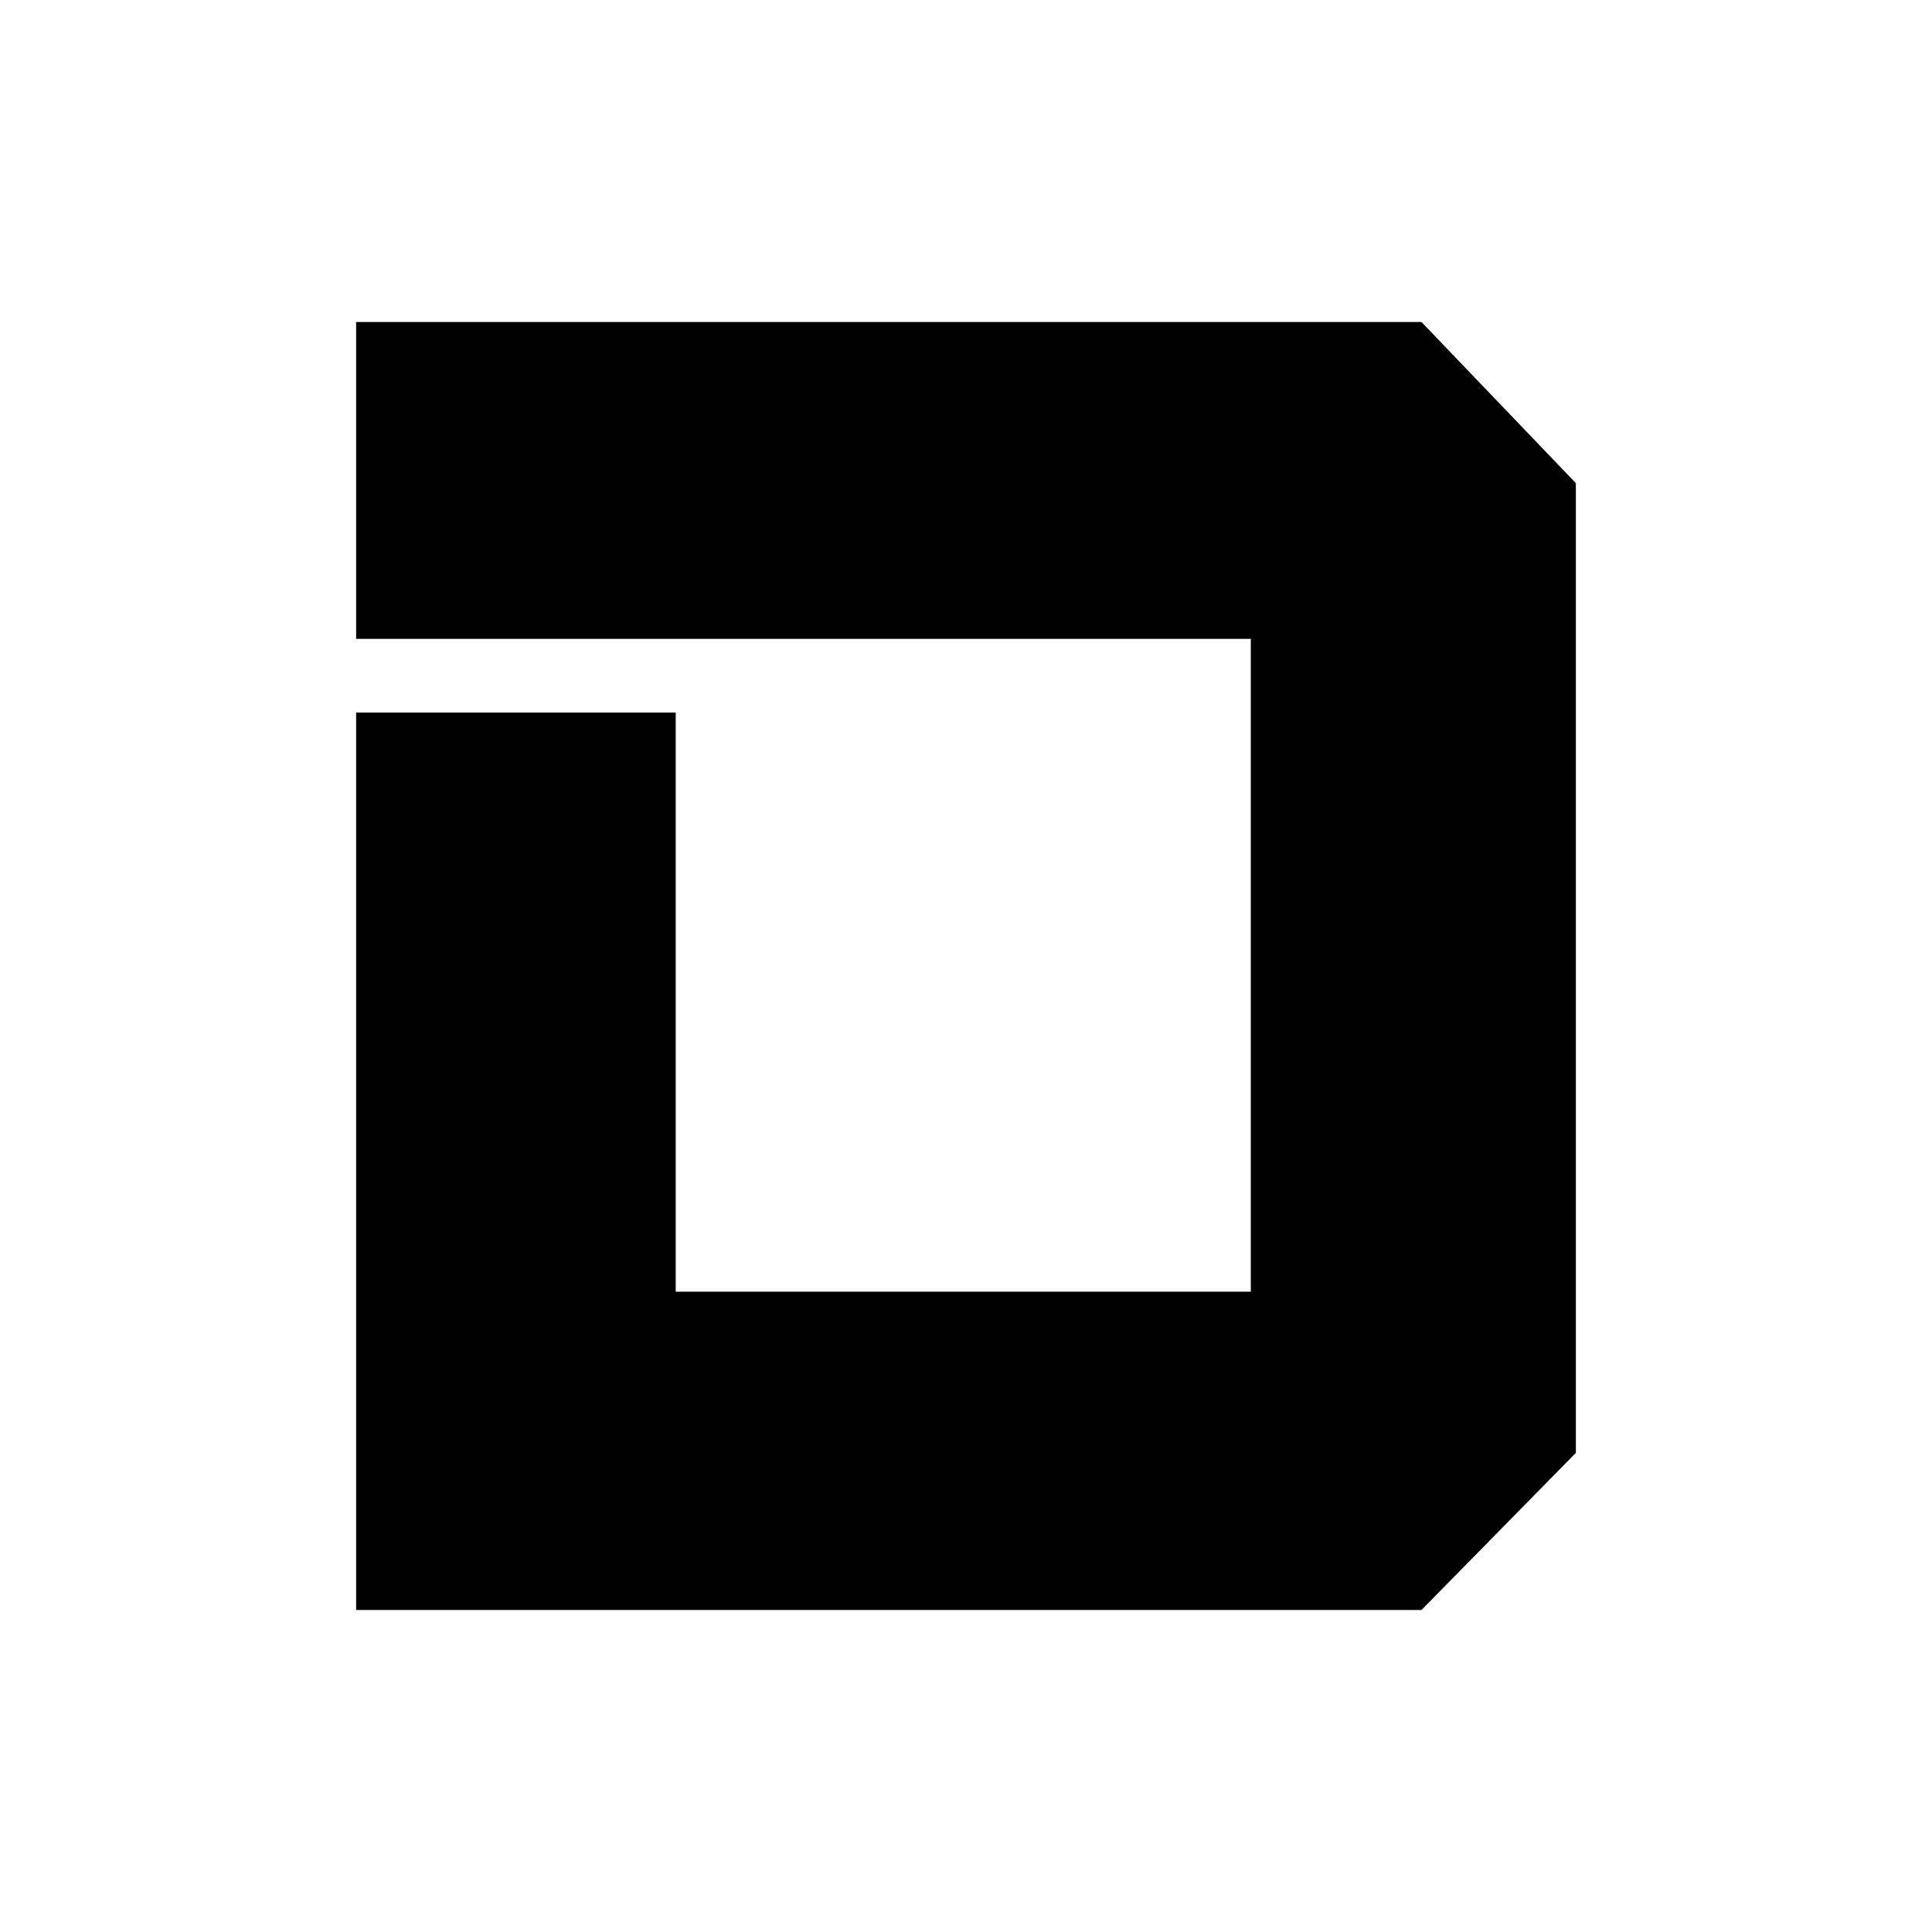
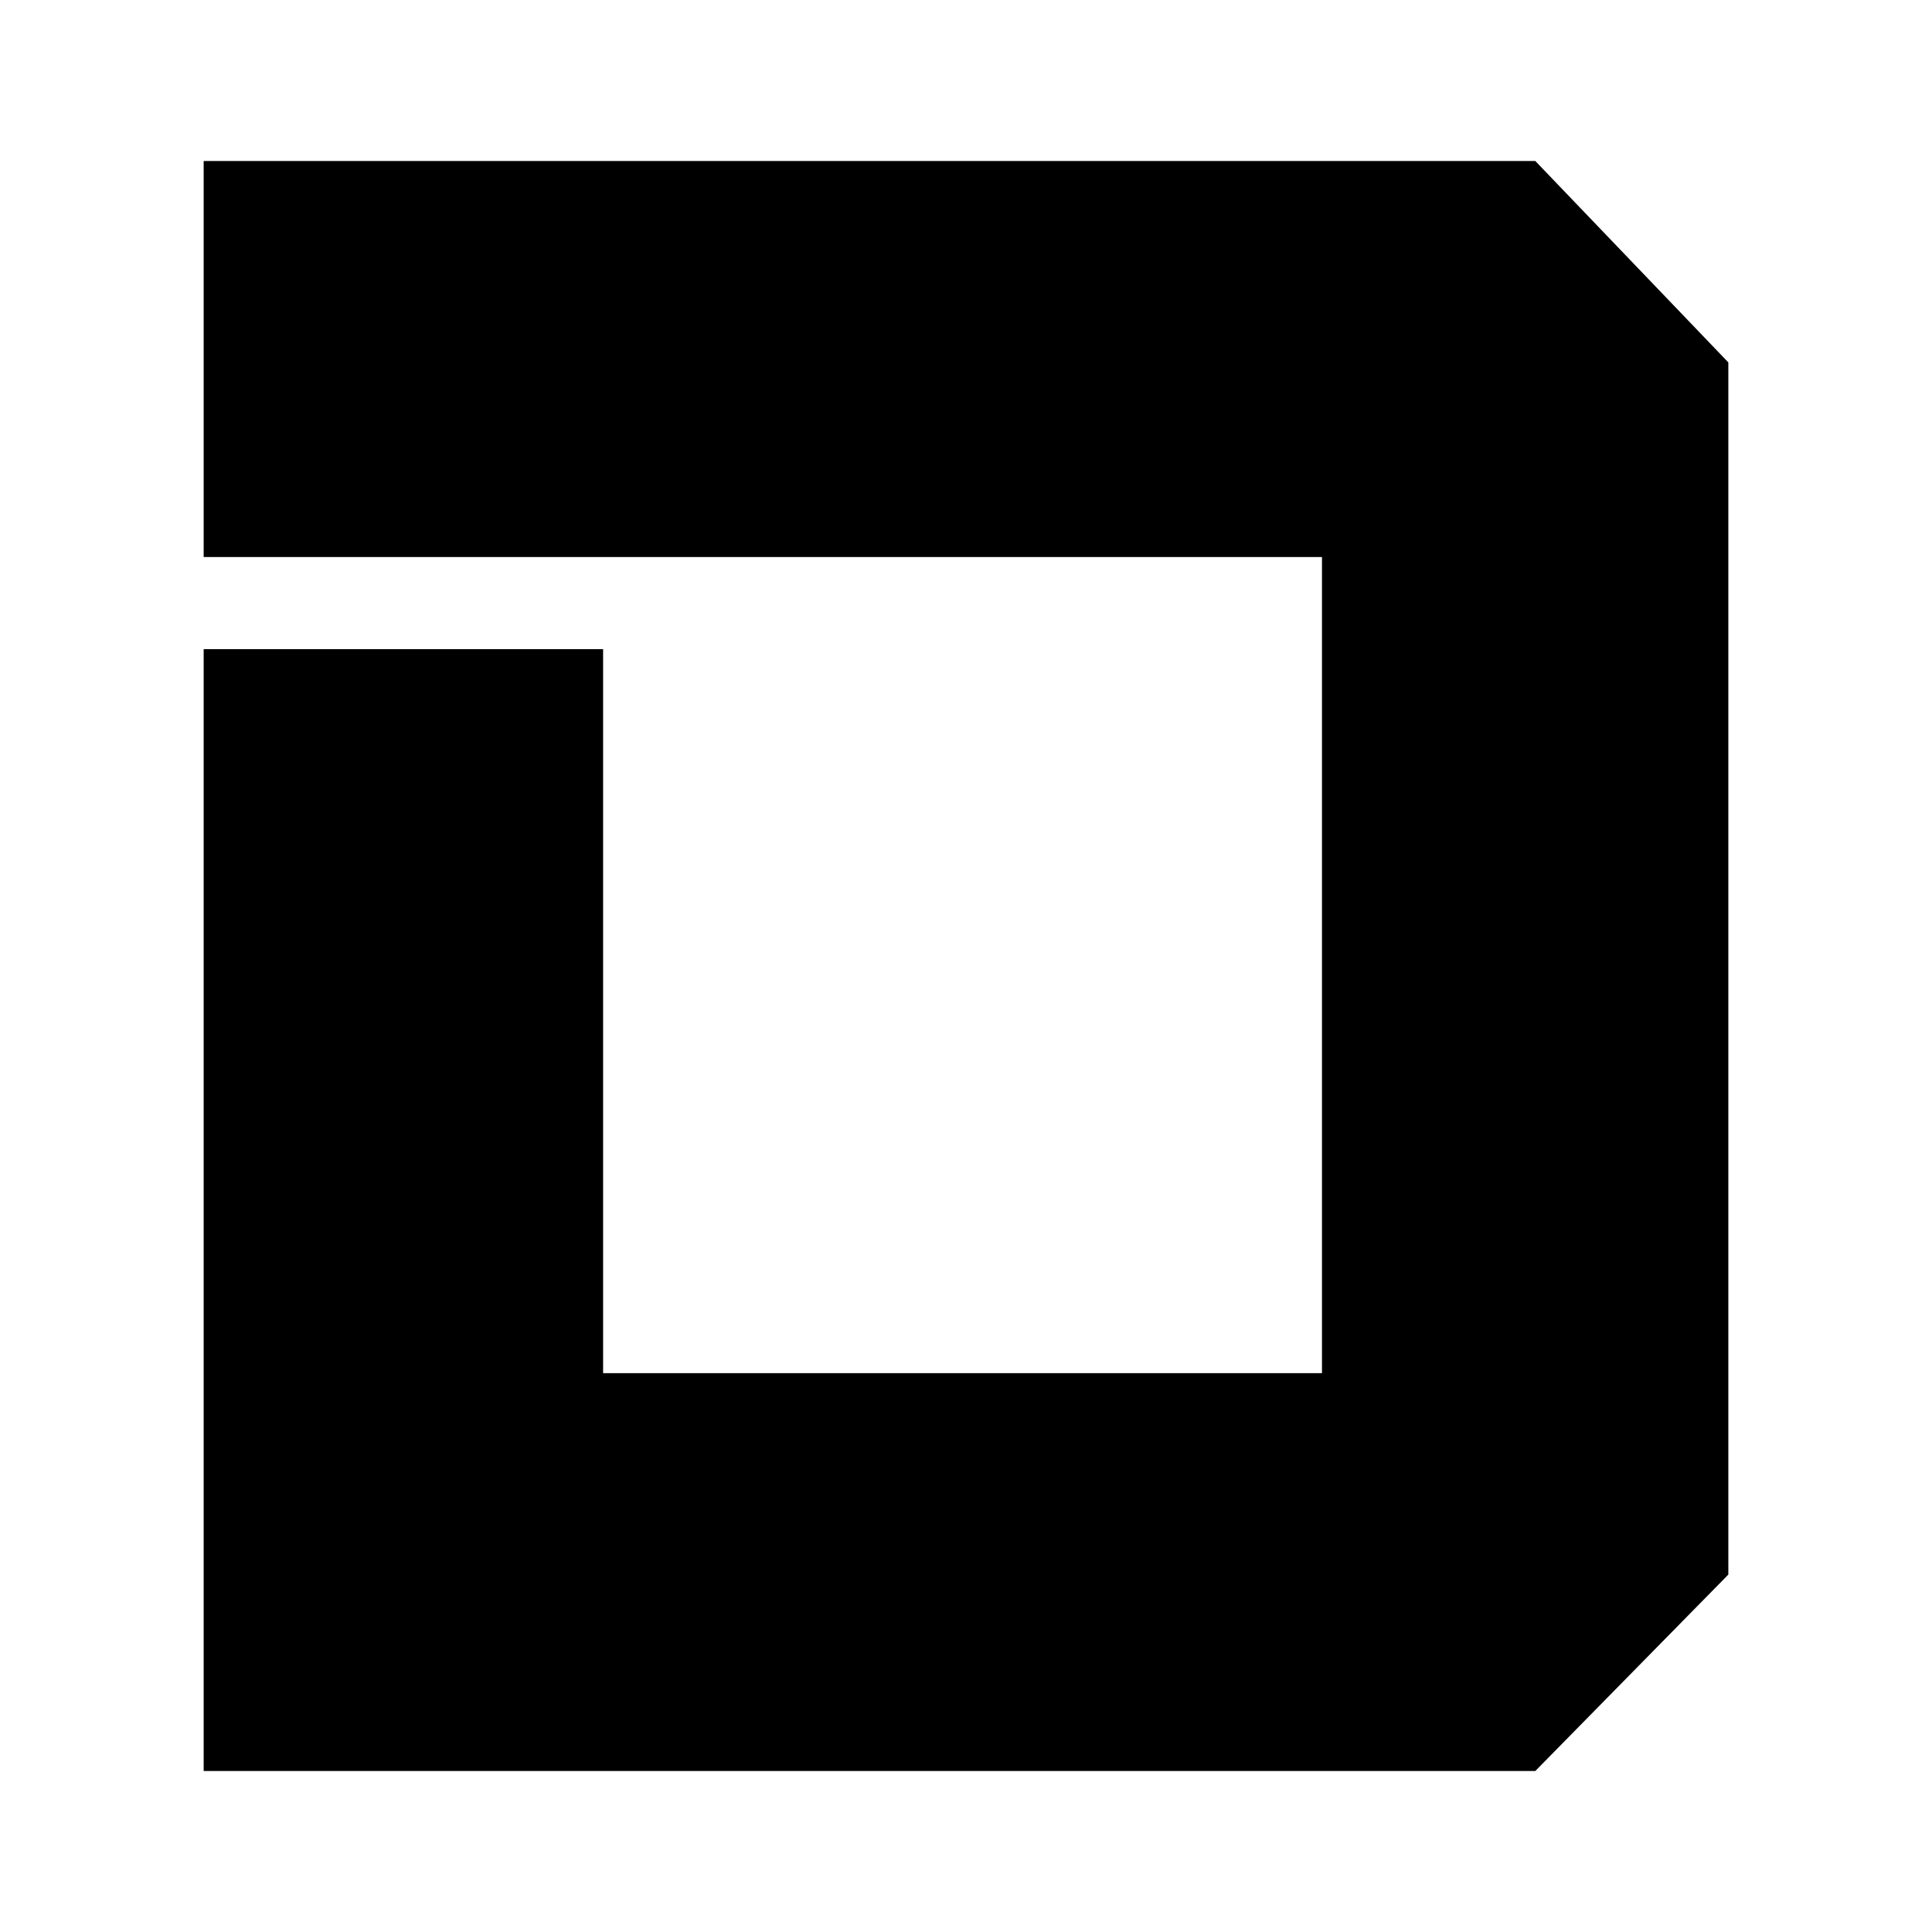
<svg xmlns="http://www.w3.org/2000/svg" width="100%" height="100%" viewBox="0 0 12 12" version="1.1" xml:space="preserve" style="fill-rule:evenodd;clip-rule:evenodd;stroke-linejoin:round;stroke-miterlimit:2;">
-   <path d="M2.212,2l6.617,-0l0.959,1.001l-0,6.023l-0.959,0.976l-6.617,0l0,-5.574l1.985,0l0,3.597l3.572,0l-0,-4.055l-5.557,0l0,-1.968" style="fill-rule:nonzero;" />
+   <path d="M1.265,1l8.271,0l1.199,1.251l-0,7.529l-1.199,1.22l-8.271,-0l0,-6.968l2.481,0l0,4.497l4.465,-0l0,-5.069l-6.946,-0l0,-2.46" style="fill-rule:nonzero;" />
</svg>
